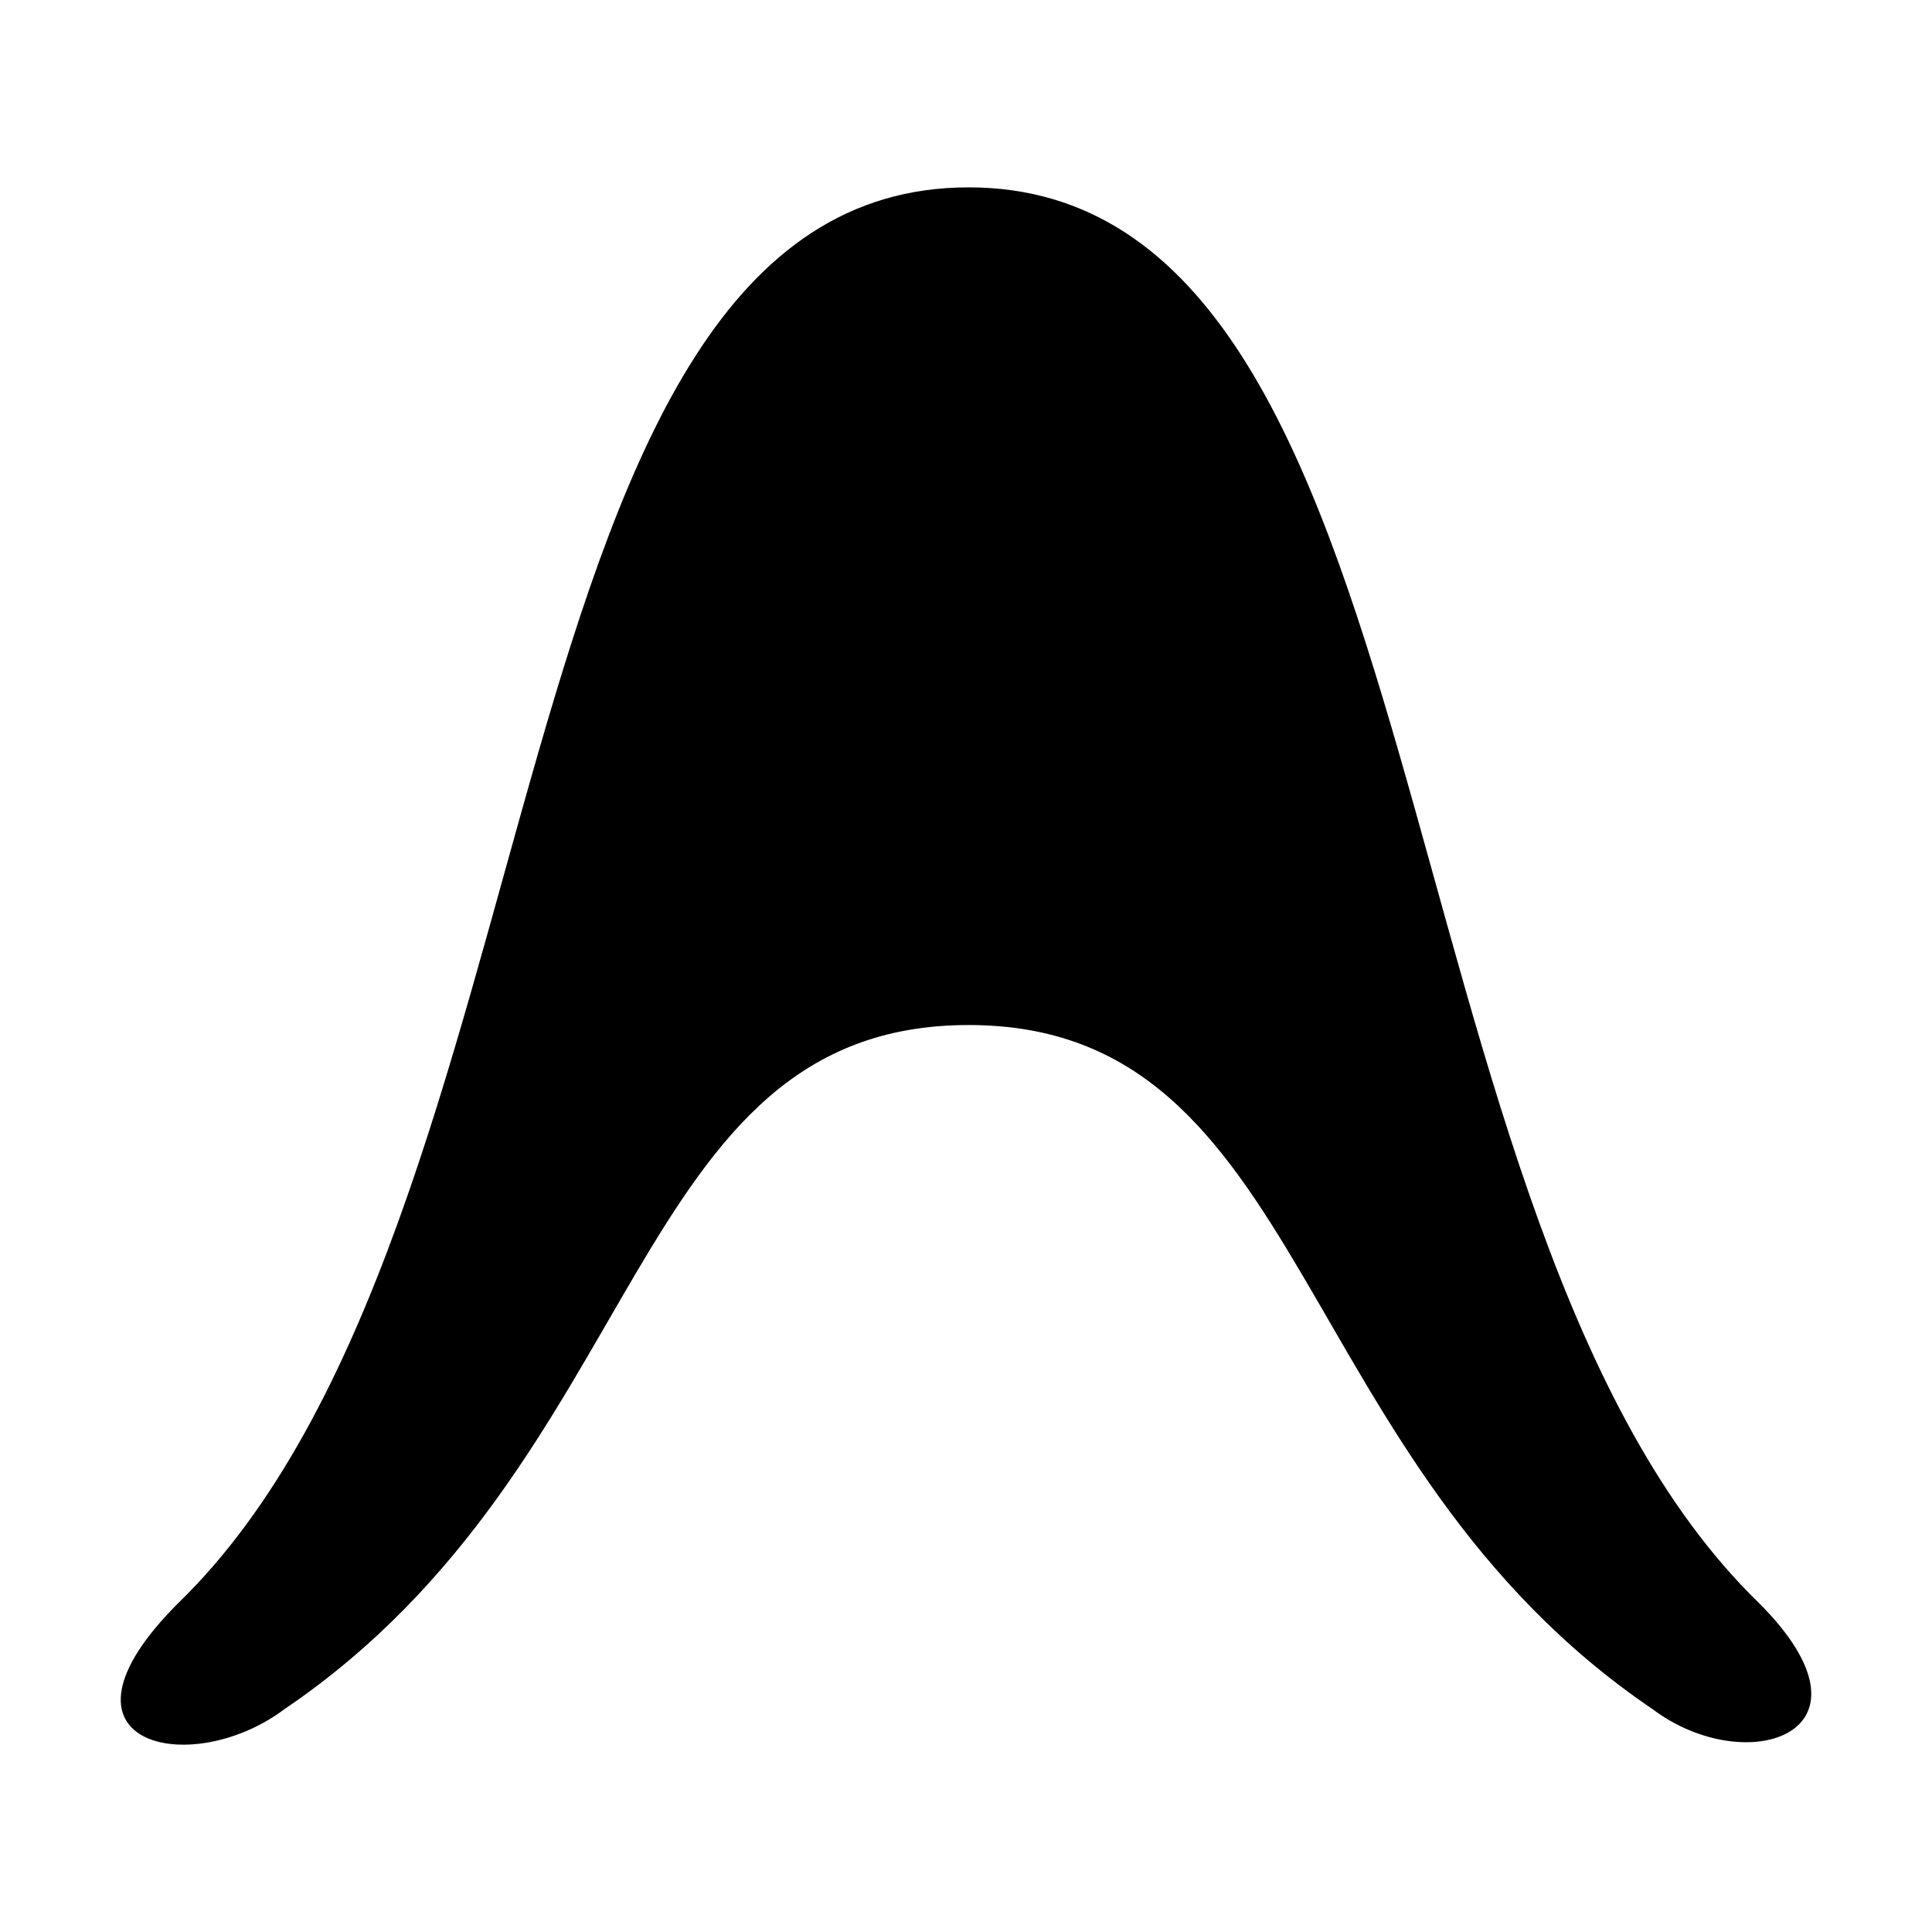
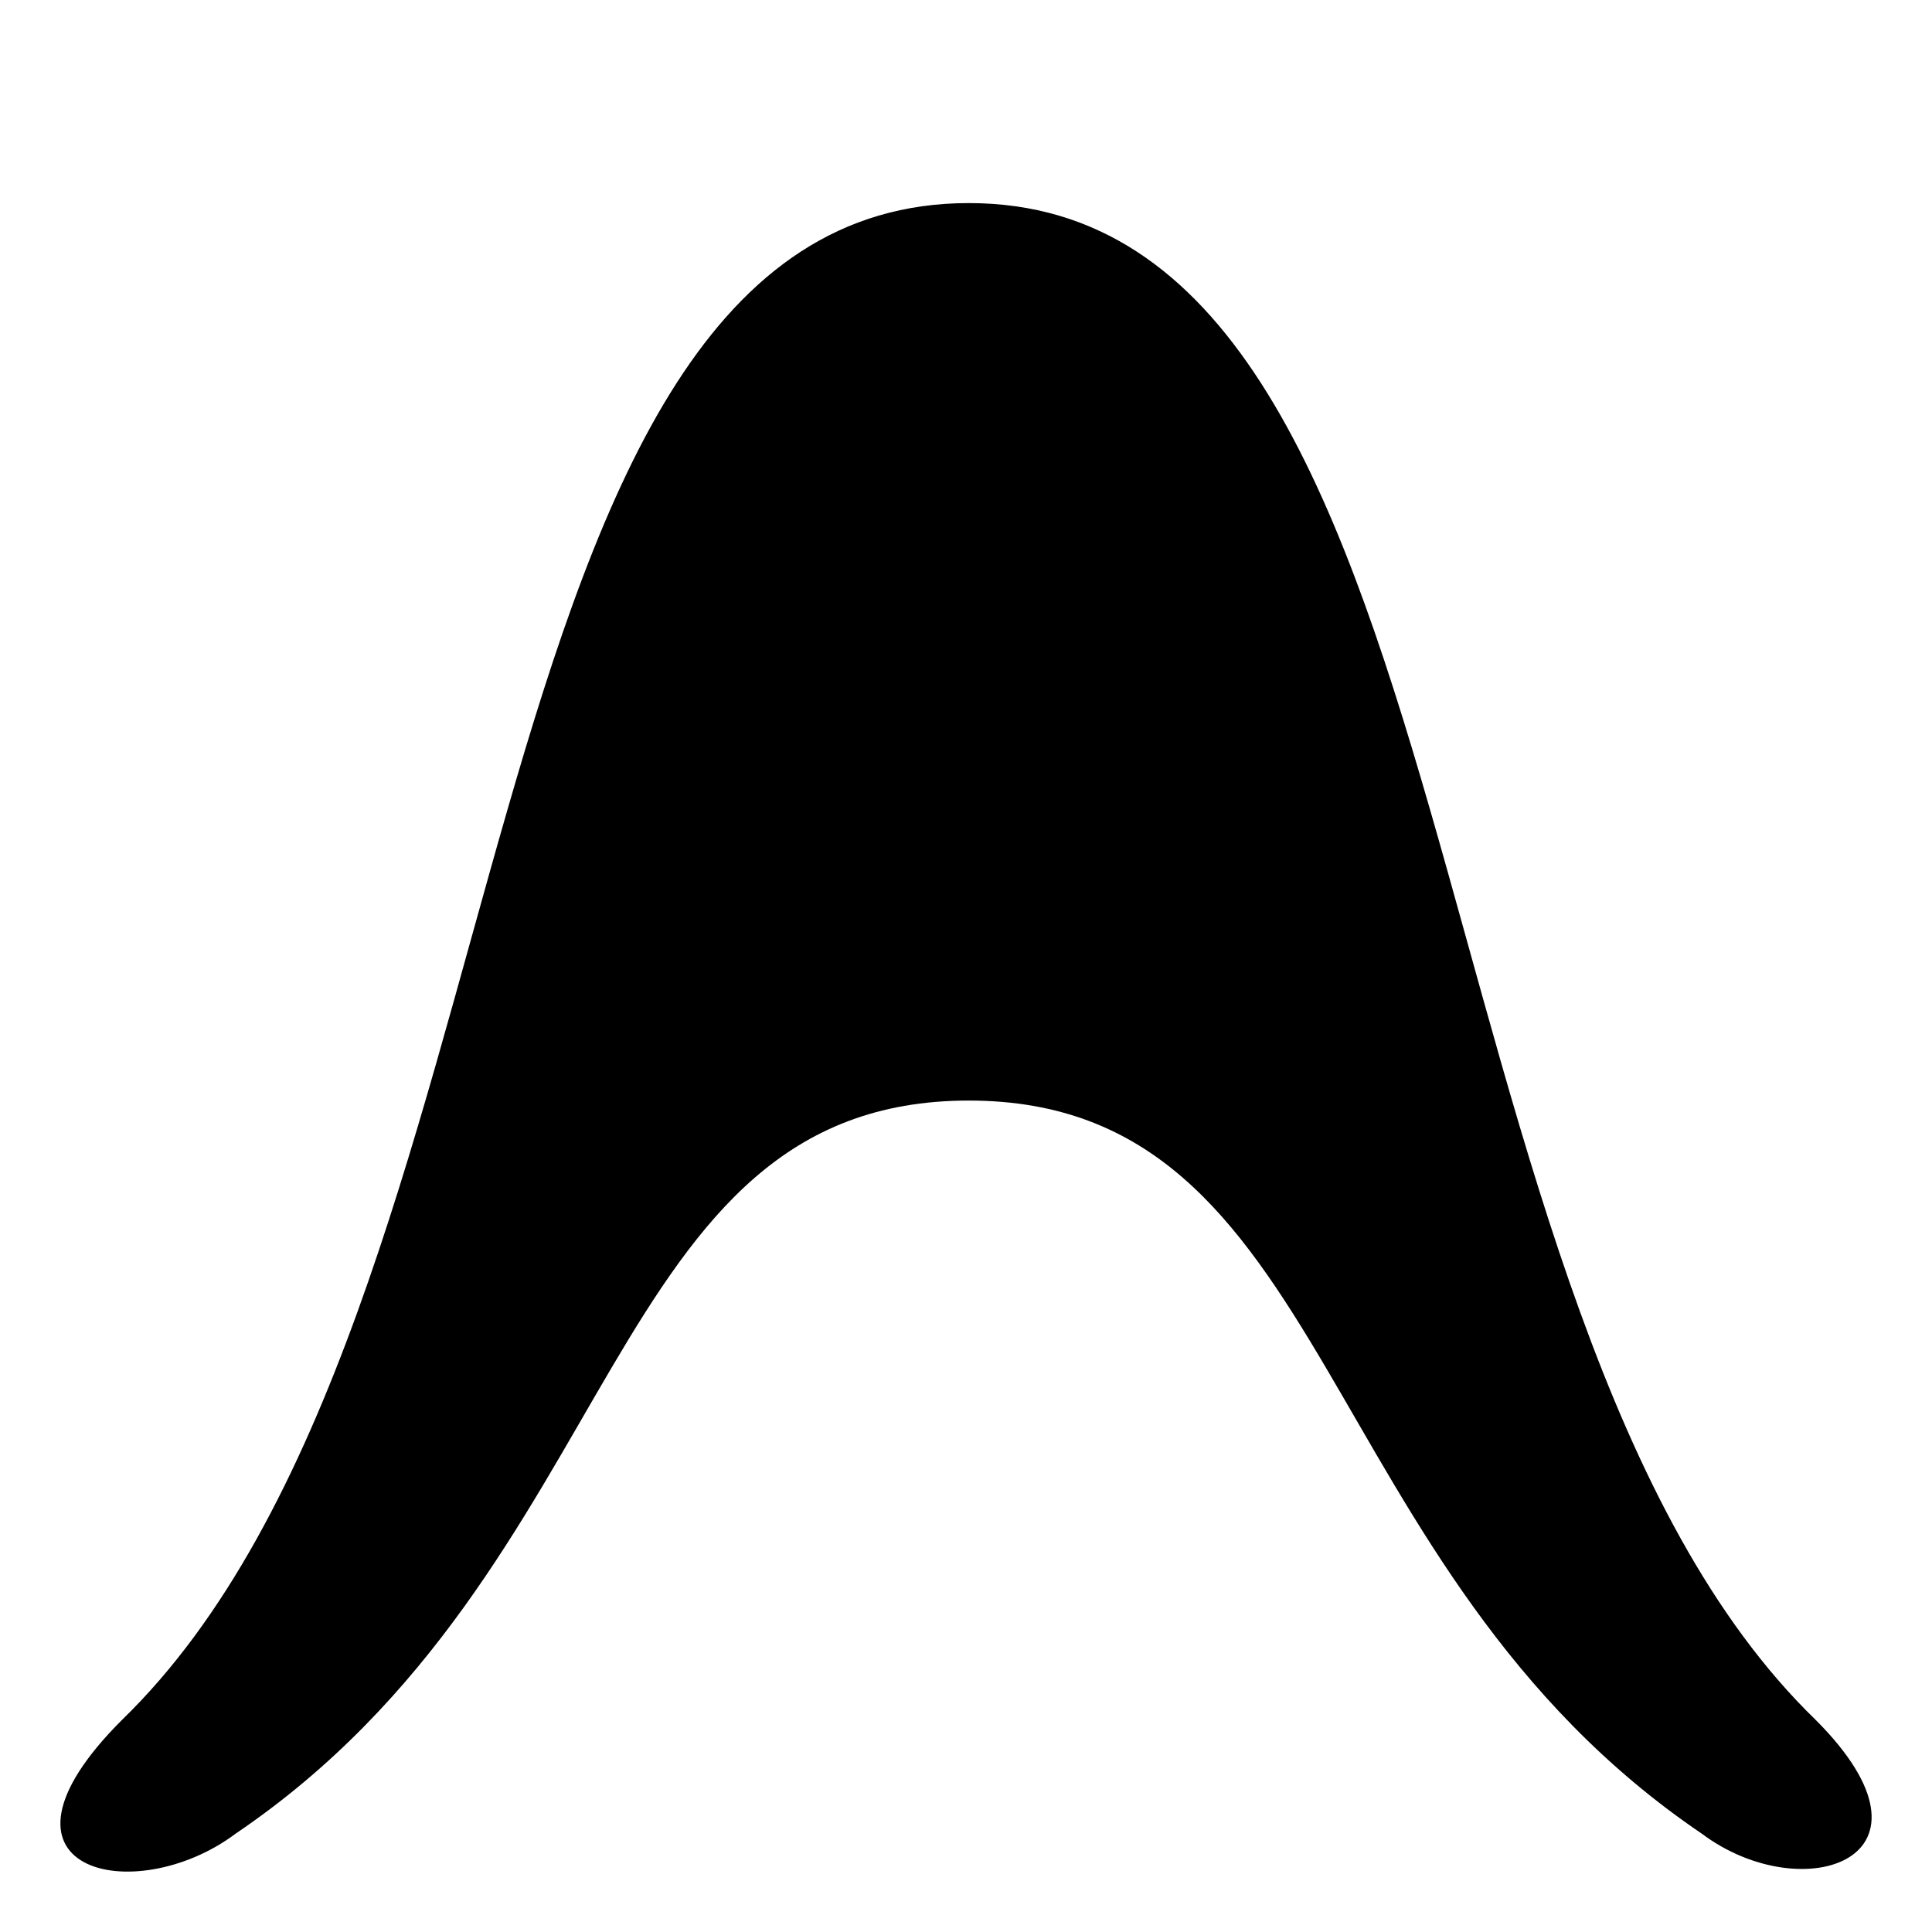
- <svg xmlns="http://www.w3.org/2000/svg" viewBox="-1.714 -1.66 27.428 27.428" fill="#000">
+ <svg xmlns="http://www.w3.org/2000/svg" viewBox="-0.8 -1.691 25.6 25.6" fill="#000">
  <path d="M21.751 22.607c1.34 1.005 3.35.335 1.508-1.508C17.73 15.74 18.904 1 12.037 1 5.17 1 6.342 15.74.815 21.1c-2.01 2.009.167 2.511 1.507 1.506 5.192-3.517 4.857-9.714 9.715-9.714 4.857 0 4.522 6.197 9.714 9.715z" />
</svg>
